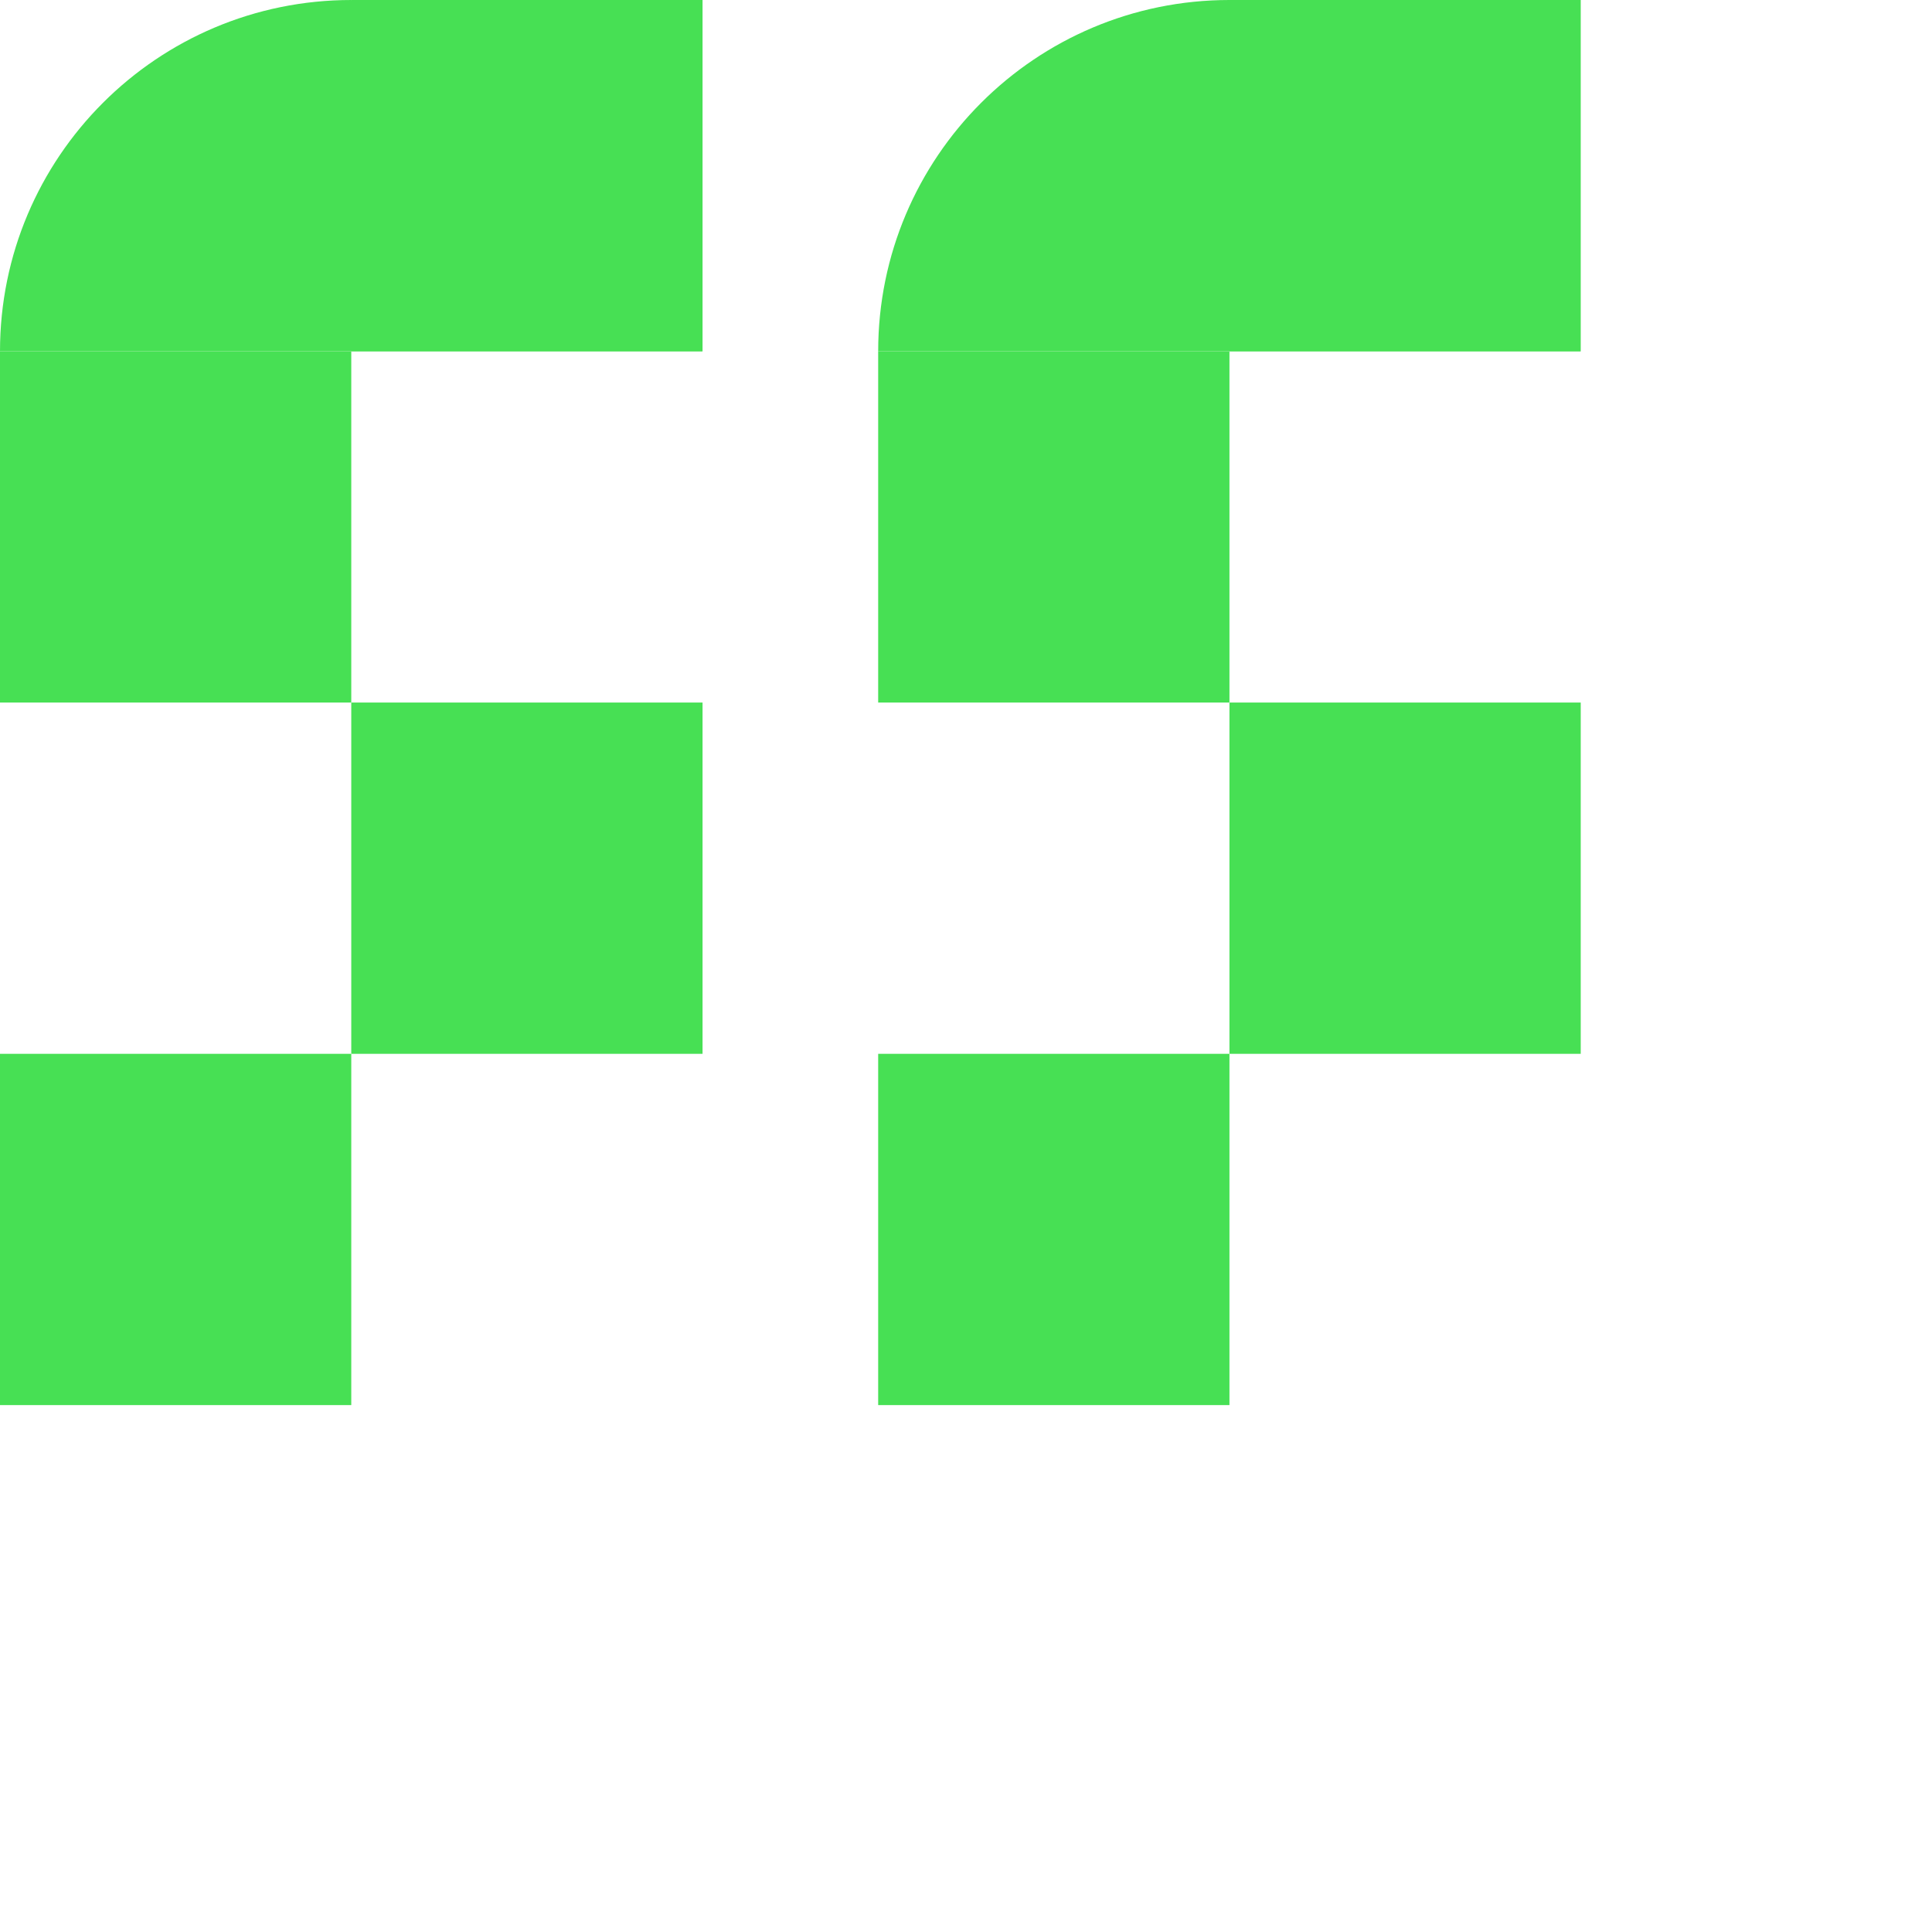
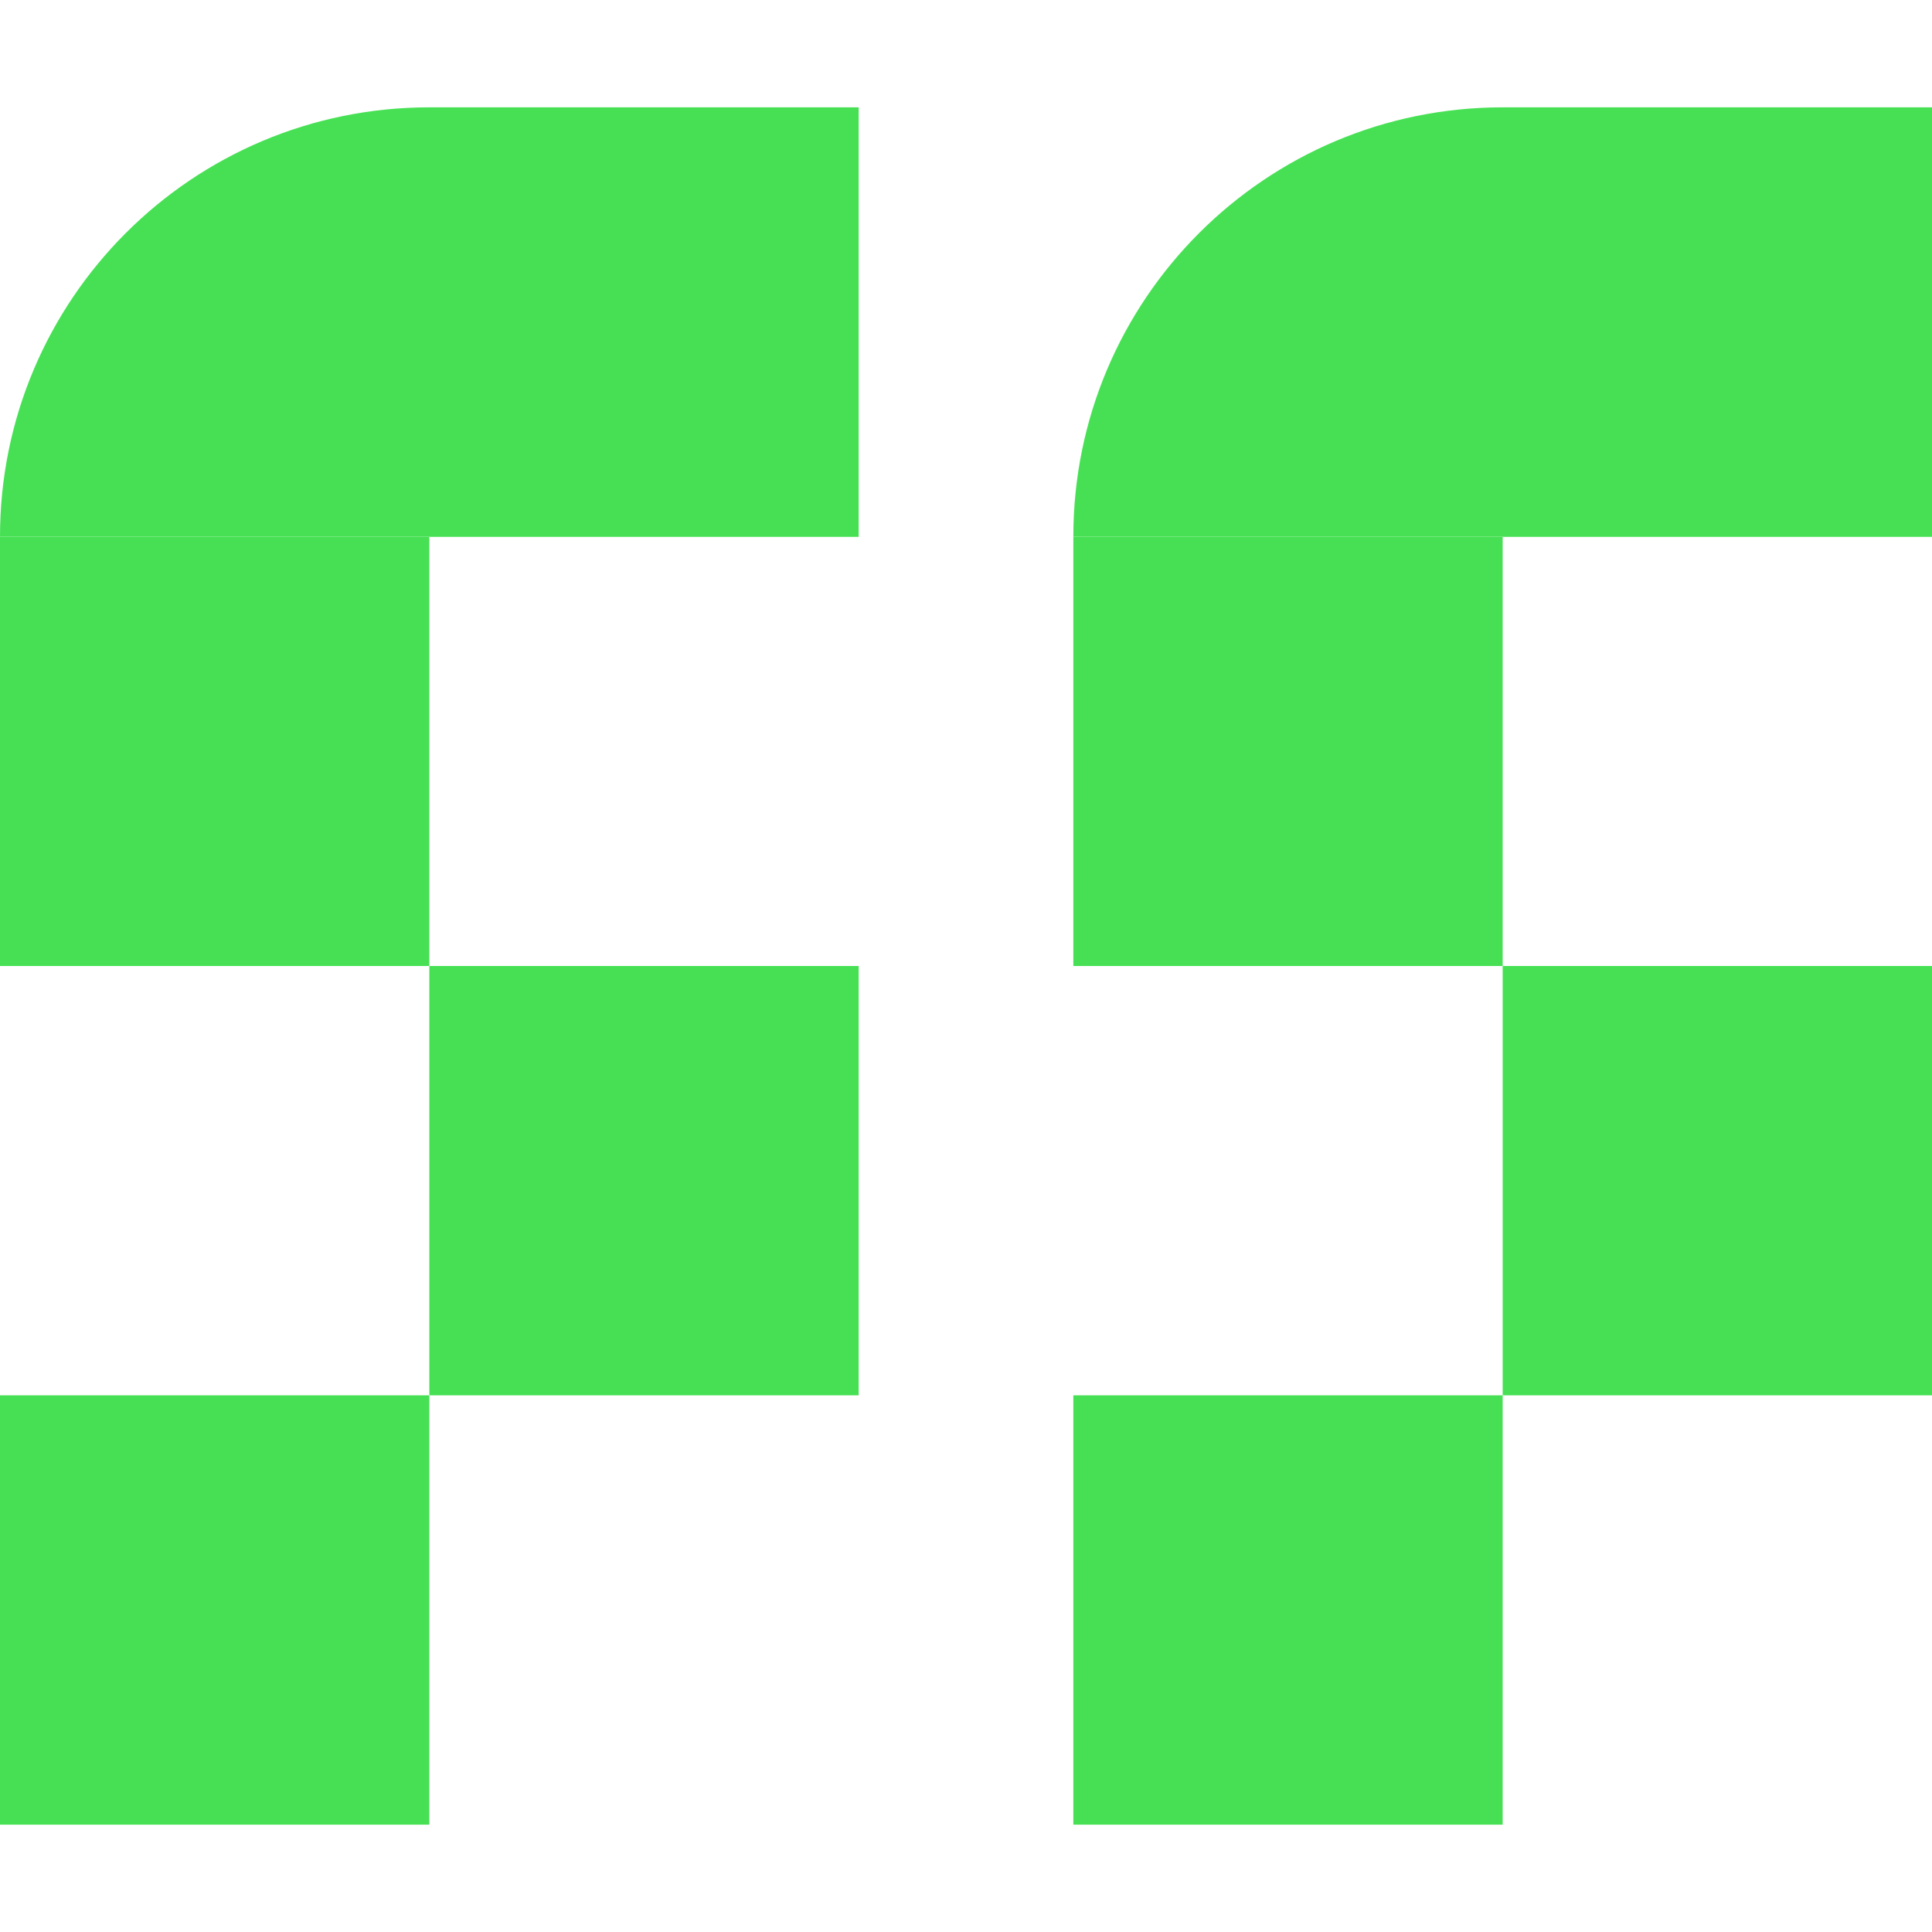
- <svg xmlns="http://www.w3.org/2000/svg" viewBox="0 0 5.5 5.5" width="550" height="550">
+ <svg xmlns="http://www.w3.org/2000/svg" viewBox="0 0 4.5 4" width="450" height="450">
  <style>
    .filled {
      fill: #47e054;
    }
  </style>
  <path d="M0,1 A1,1 0 0 1 1,0 L2,1 Z" class="filled" />
  <path d="M2.5,1 A1,1 0 0 1 3.5,0 L4.5,1 Z" class="filled" />
  <rect x="0" y="3" width="1" height="1" class="filled" />
  <rect x="1" y="2" width="1" height="1" class="filled" />
  <rect x="0" y="1" width="1" height="1" class="filled" />
  <rect x="1" y="0" width="1" height="1" class="filled" />
  <rect x="2.5" y="3" width="1" height="1" class="filled" />
  <rect x="3.5" y="2" width="1" height="1" class="filled" />
  <rect x="2.5" y="1" width="1" height="1" class="filled" />
  <rect x="3.5" y="0" width="1" height="1" class="filled" />
</svg>
